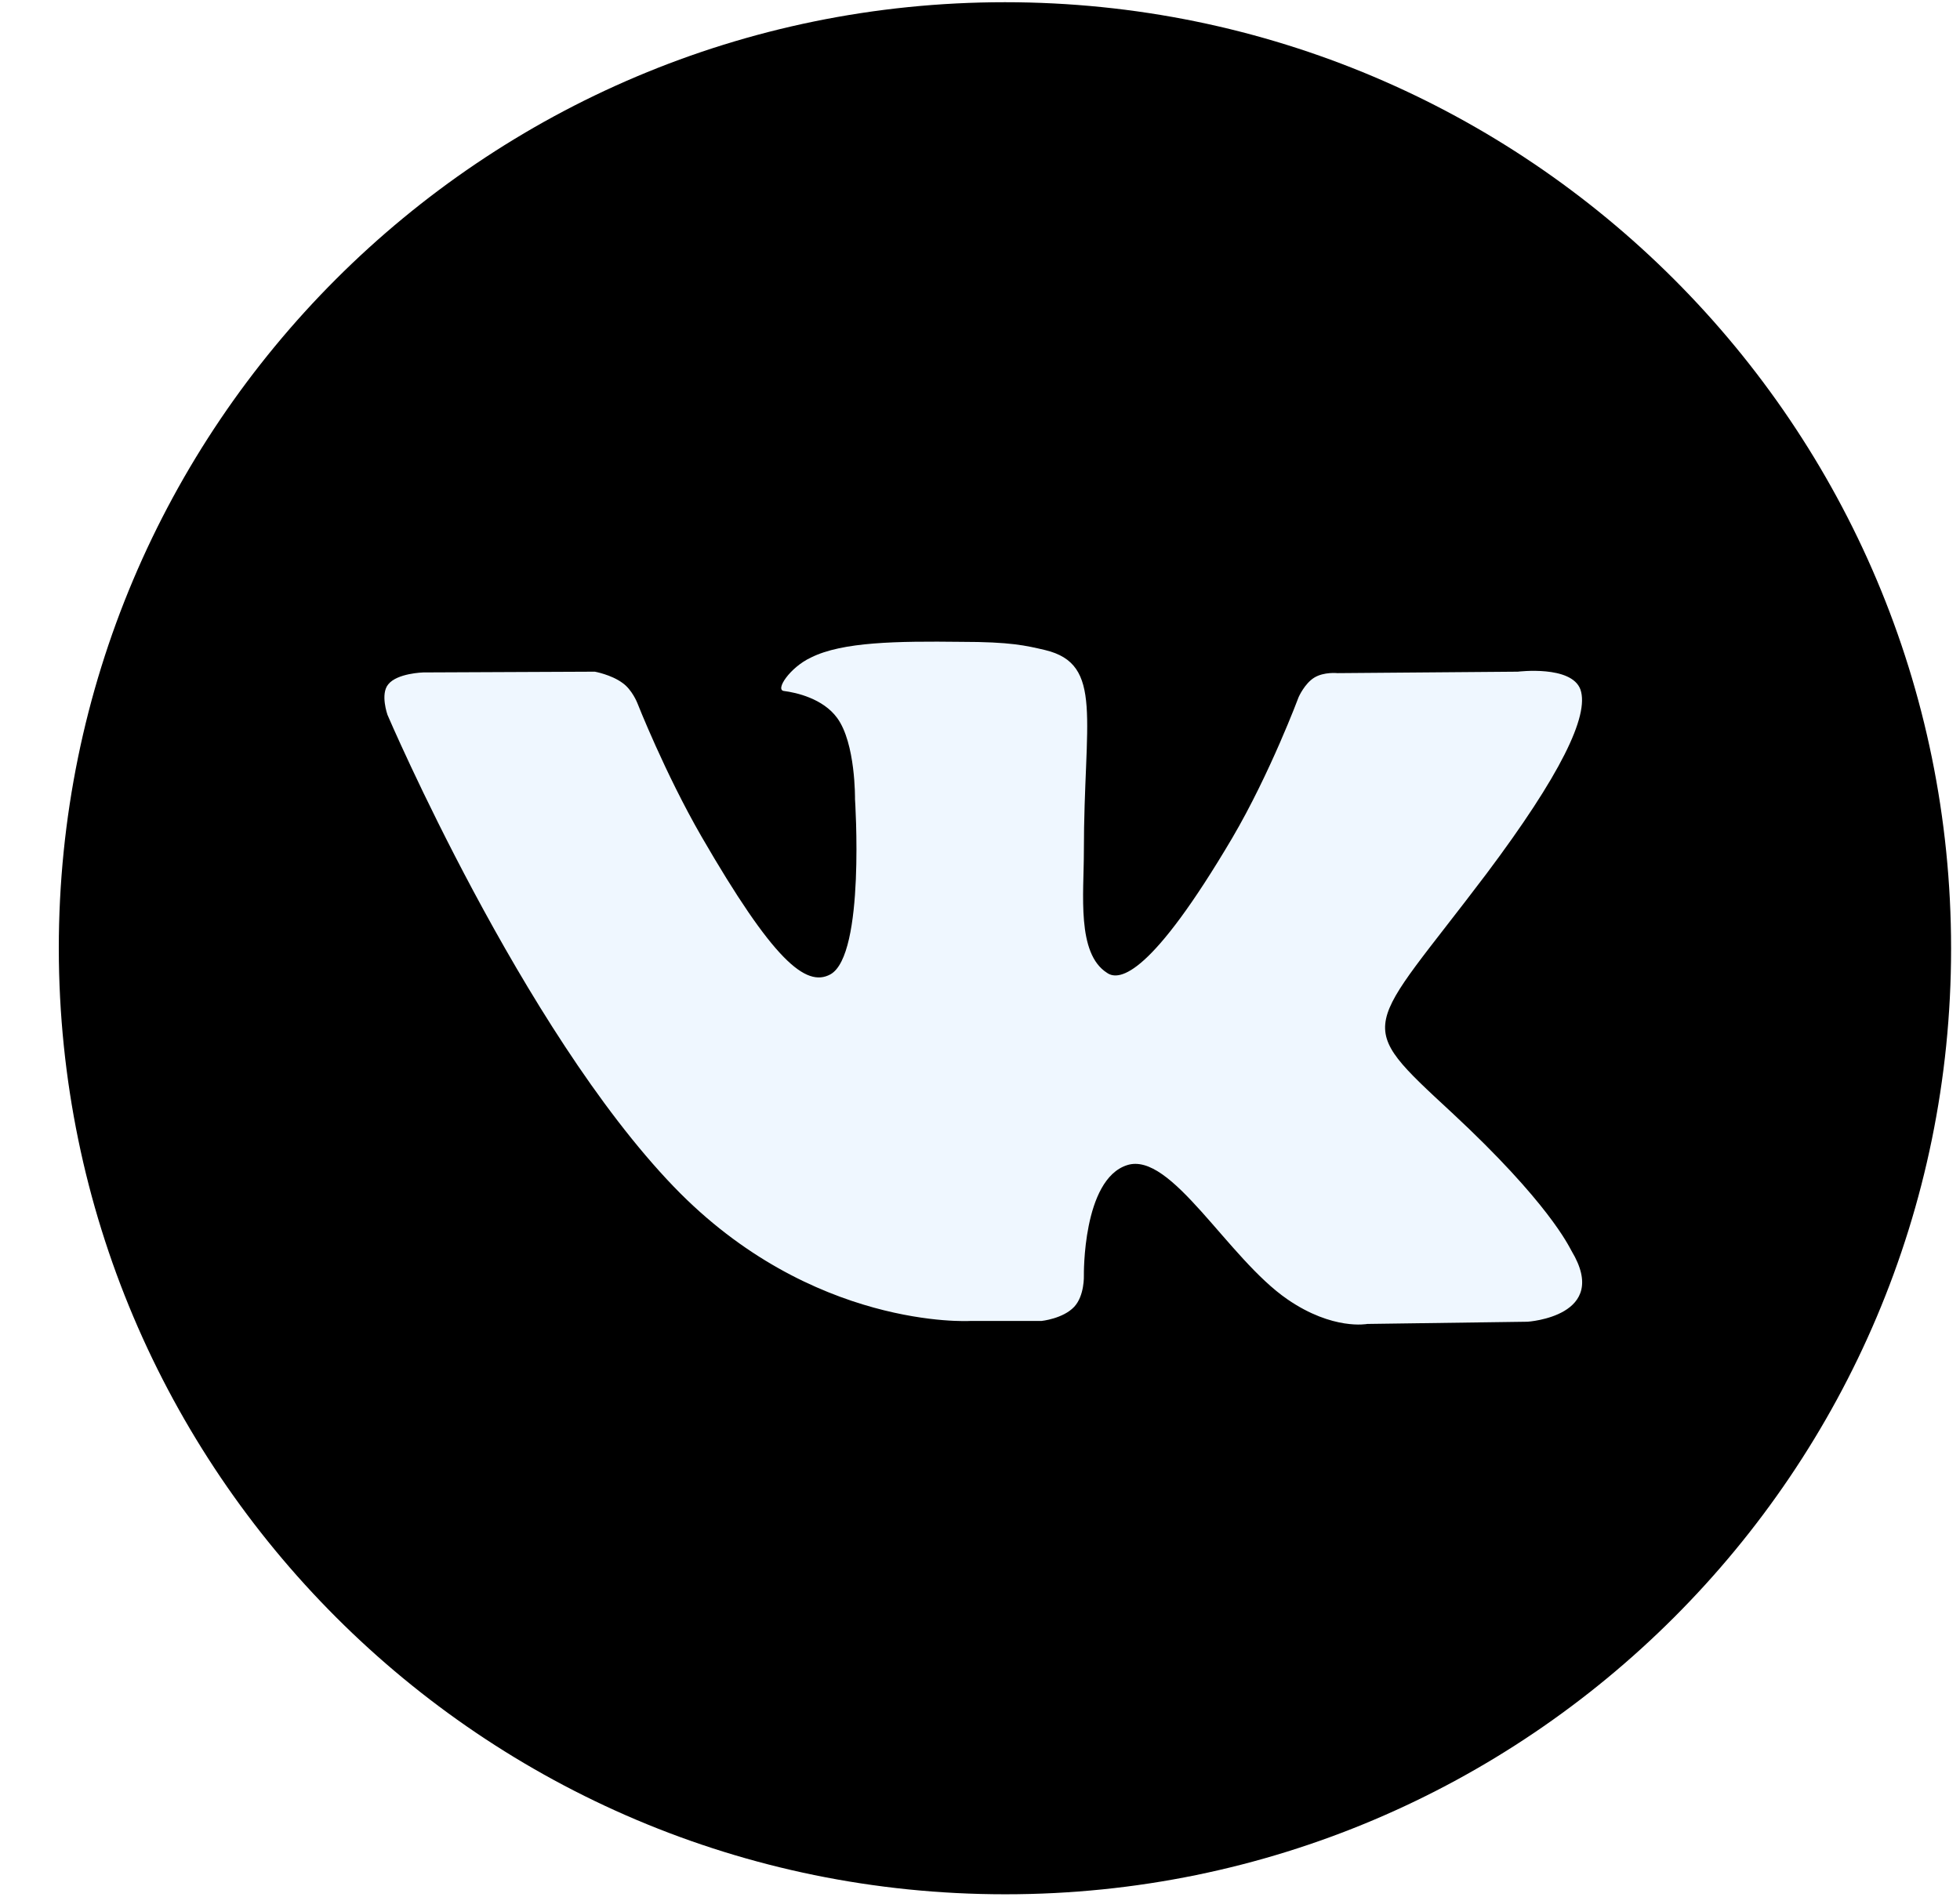
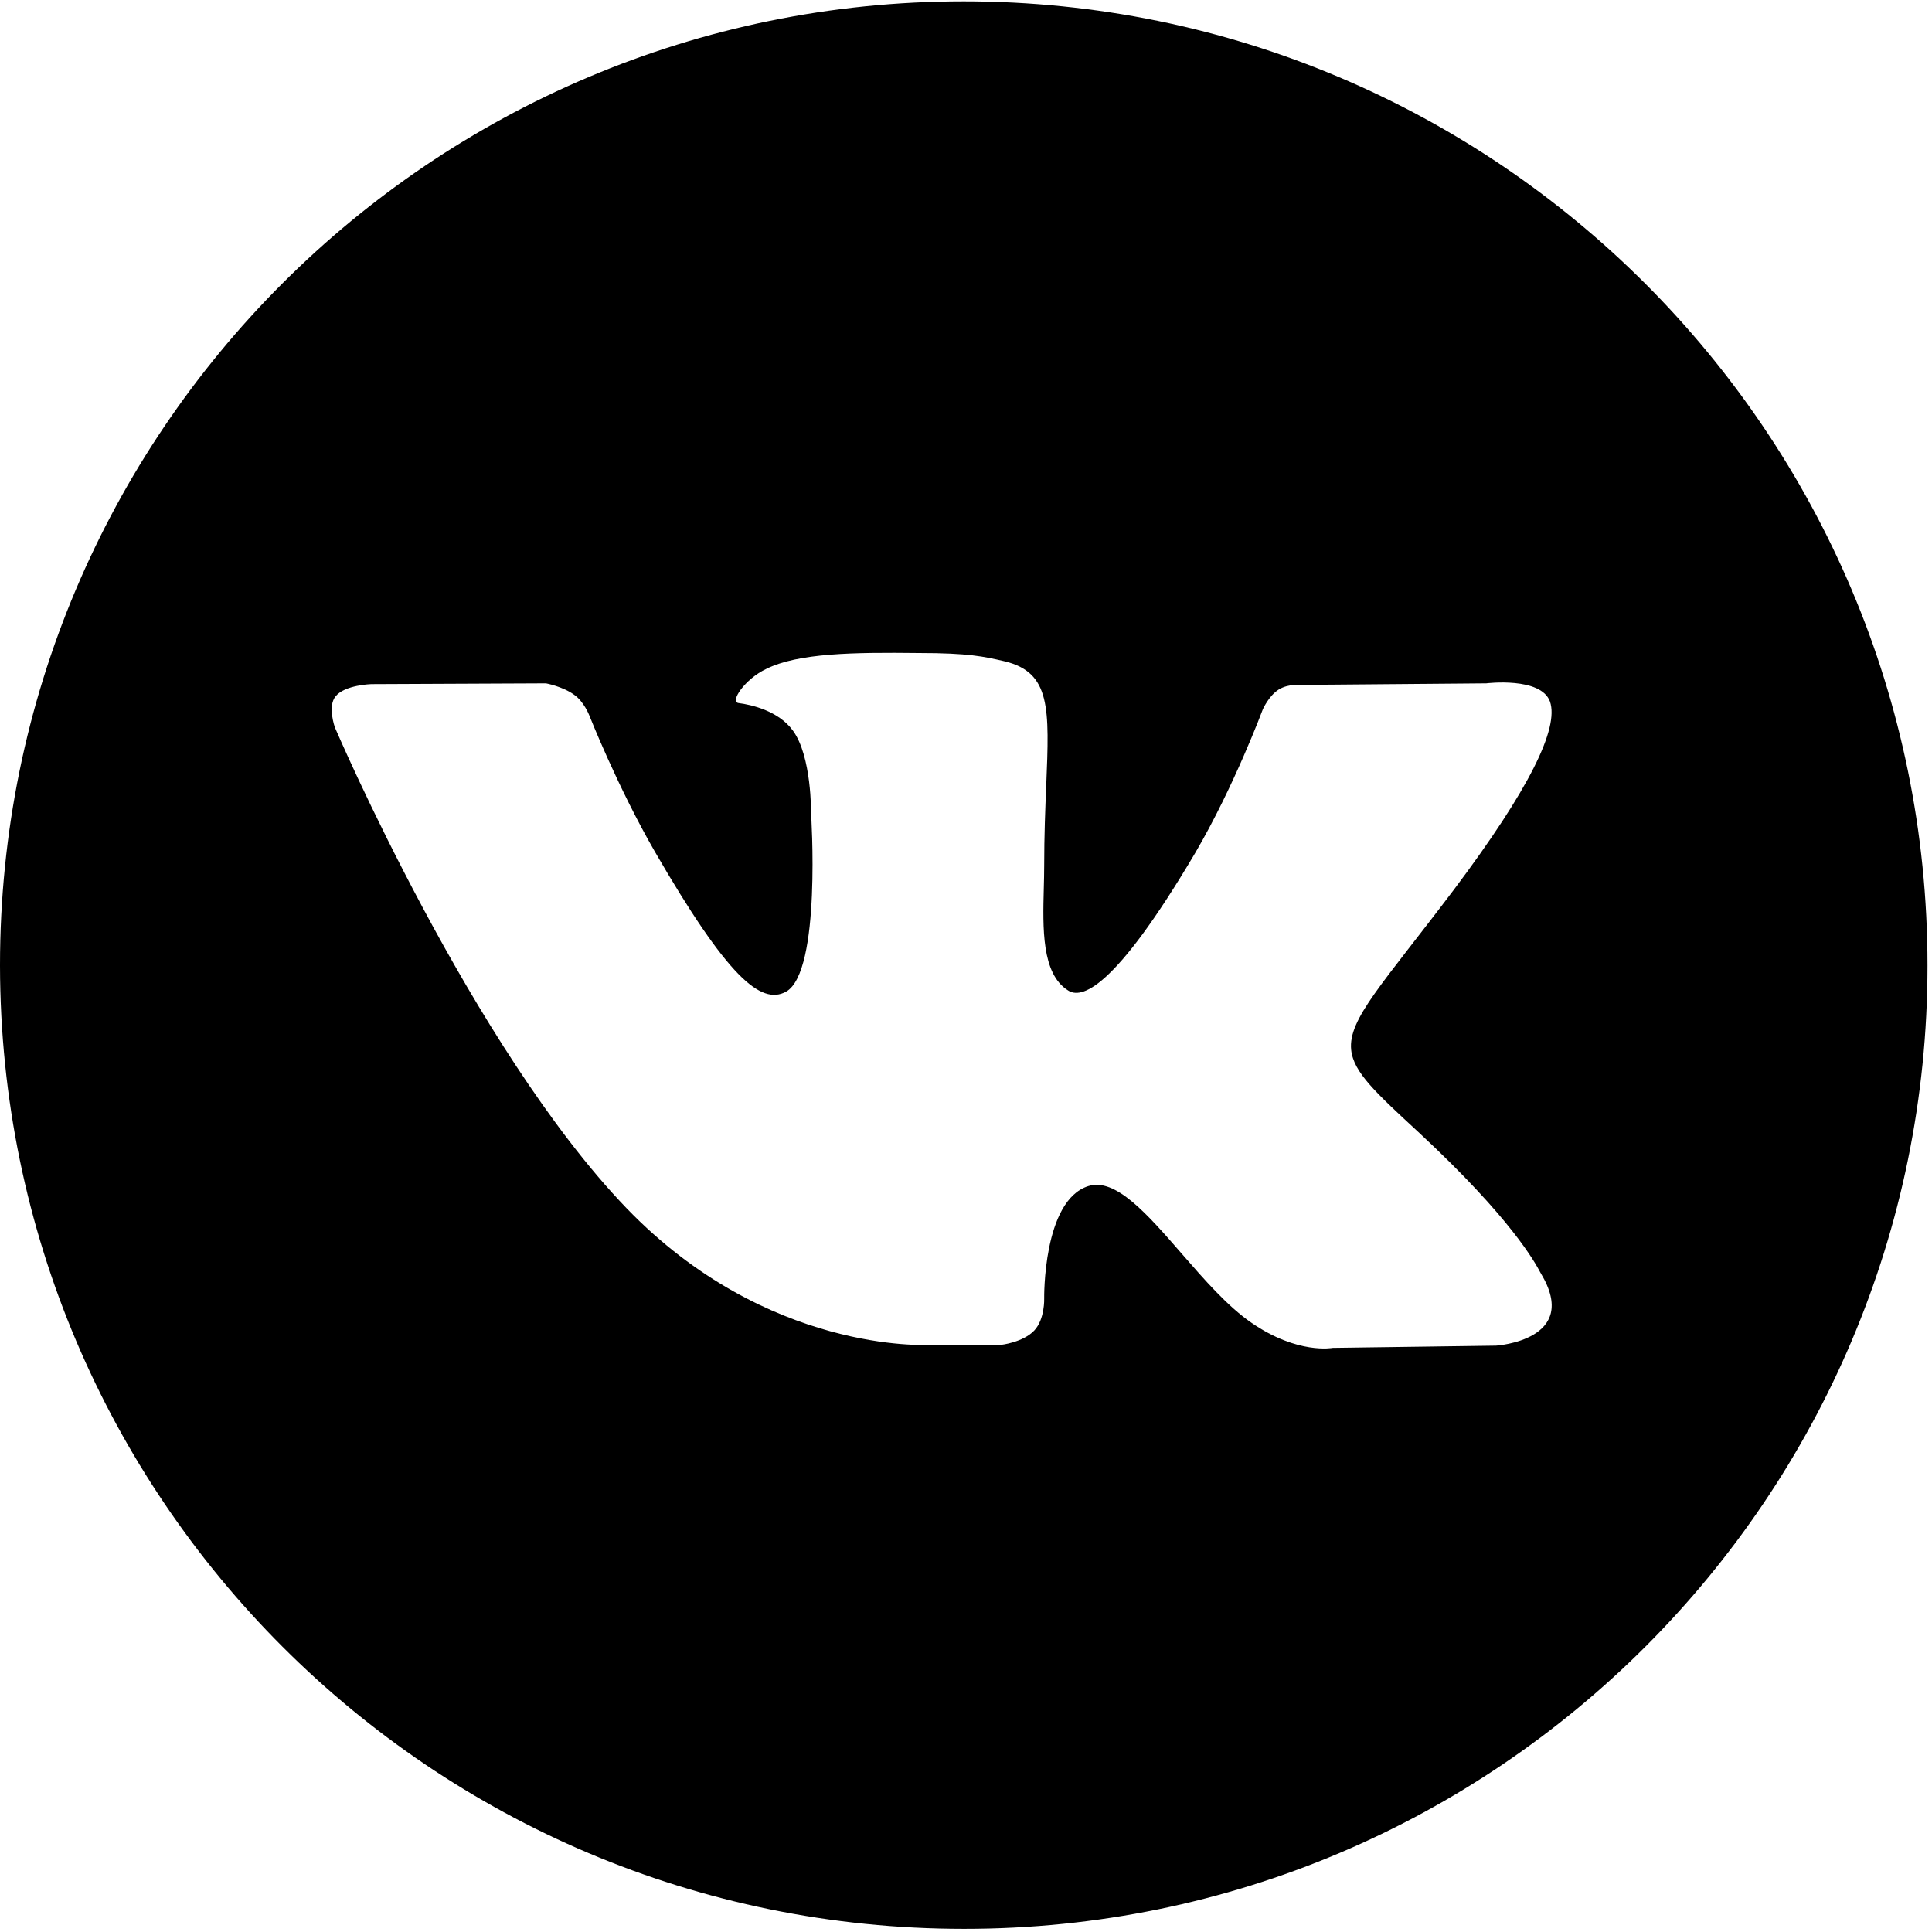
- <svg xmlns="http://www.w3.org/2000/svg" width="31" height="30" viewBox="0 0 31 30" fill="none">
-   <path d="M15.895 29.965H15.906C24.161 29.965 30.859 23.267 30.859 15.012V15C30.859 6.733 24.161 0.035 15.895 0.035C7.628 0.035 0.93 6.733 0.93 15V15.012C0.941 23.267 7.628 29.965 15.895 29.965Z" fill="currentColor" />
-   <path fill-rule="evenodd" clip-rule="evenodd" d="M15.339 20.896H16.471C16.471 20.896 16.813 20.861 16.99 20.672C17.155 20.495 17.143 20.177 17.143 20.177C17.143 20.177 17.12 18.656 17.827 18.431C18.523 18.207 19.419 19.906 20.363 20.554C21.082 21.049 21.625 20.943 21.625 20.943L24.16 20.908C24.16 20.908 25.481 20.825 24.856 19.788C24.809 19.705 24.49 19.021 22.969 17.606C21.377 16.132 21.589 16.368 23.511 13.821C24.679 12.264 25.139 11.321 24.997 10.908C24.856 10.519 24.007 10.625 24.007 10.625L21.153 10.648C21.153 10.648 20.941 10.625 20.787 10.719C20.634 10.813 20.54 11.026 20.54 11.026C20.54 11.026 20.092 12.229 19.49 13.255C18.217 15.413 17.709 15.531 17.509 15.389C17.026 15.082 17.143 14.139 17.143 13.467C17.143 11.38 17.462 10.507 16.53 10.283C16.224 10.212 15.988 10.153 15.198 10.153C14.184 10.141 13.323 10.153 12.827 10.401C12.497 10.554 12.249 10.92 12.403 10.931C12.591 10.955 13.016 11.049 13.24 11.356C13.535 11.757 13.523 12.641 13.523 12.641C13.523 12.641 13.688 15.106 13.134 15.413C12.745 15.625 12.226 15.189 11.094 13.231C10.516 12.229 10.08 11.12 10.08 11.12C10.08 11.12 9.997 10.908 9.844 10.802C9.667 10.672 9.408 10.625 9.408 10.625L6.695 10.637C6.695 10.637 6.282 10.648 6.141 10.825C6.011 10.979 6.129 11.309 6.129 11.309C6.129 11.309 8.252 16.273 10.658 18.773C12.839 21.038 15.339 20.896 15.339 20.896Z" fill="#EFF7FF" />
+ <svg xmlns="http://www.w3.org/2000/svg" width="30" height="30" viewBox="0 0 30 30" fill="none">
+   <path fill-rule="evenodd" clip-rule="evenodd" d="M14.977 29.951H14.965C6.698 29.951 0.012 23.253 0 14.998V14.986C0 6.72 6.698 0.021 14.965 0.021C23.231 0.021 29.93 6.72 29.93 14.986V14.998C29.93 23.253 23.231 29.951 14.977 29.951ZM15.542 20.883H14.41C14.41 20.883 11.91 21.024 9.728 18.76C7.323 16.26 5.2 11.295 5.2 11.295C5.2 11.295 5.082 10.965 5.212 10.812C5.353 10.635 5.766 10.623 5.766 10.623L8.478 10.611C8.478 10.611 8.738 10.659 8.915 10.788C9.068 10.894 9.15 11.107 9.15 11.107C9.15 11.107 9.587 12.215 10.165 13.218C11.297 15.175 11.816 15.611 12.205 15.399C12.759 15.093 12.594 12.628 12.594 12.628C12.594 12.628 12.606 11.743 12.311 11.343C12.087 11.036 11.662 10.942 11.474 10.918C11.32 10.906 11.568 10.541 11.898 10.387C12.393 10.14 13.254 10.128 14.268 10.14C15.04 10.14 15.283 10.196 15.579 10.264L15.601 10.269C16.317 10.442 16.295 10.997 16.246 12.194C16.231 12.553 16.214 12.971 16.214 13.453C16.214 13.56 16.211 13.675 16.208 13.792C16.192 14.41 16.173 15.118 16.58 15.376C16.78 15.517 17.287 15.399 18.561 13.241C19.162 12.215 19.61 11.012 19.61 11.012C19.61 11.012 19.705 10.8 19.858 10.706C20.011 10.611 20.224 10.635 20.224 10.635L23.078 10.611C23.078 10.611 23.927 10.505 24.068 10.894C24.21 11.307 23.75 12.251 22.582 13.807C21.471 15.28 20.931 15.823 20.981 16.303C21.018 16.654 21.368 16.971 22.04 17.593C23.471 18.924 23.838 19.609 23.915 19.753C23.92 19.762 23.924 19.769 23.927 19.774C24.552 20.812 23.231 20.895 23.231 20.895L20.695 20.93C20.695 20.93 20.153 21.036 19.434 20.541C19.061 20.285 18.696 19.865 18.348 19.465C17.814 18.851 17.319 18.282 16.898 18.418C16.191 18.642 16.214 20.163 16.214 20.163C16.214 20.163 16.226 20.482 16.061 20.659C15.884 20.847 15.542 20.883 15.542 20.883Z" fill="currentColor" />
</svg>
